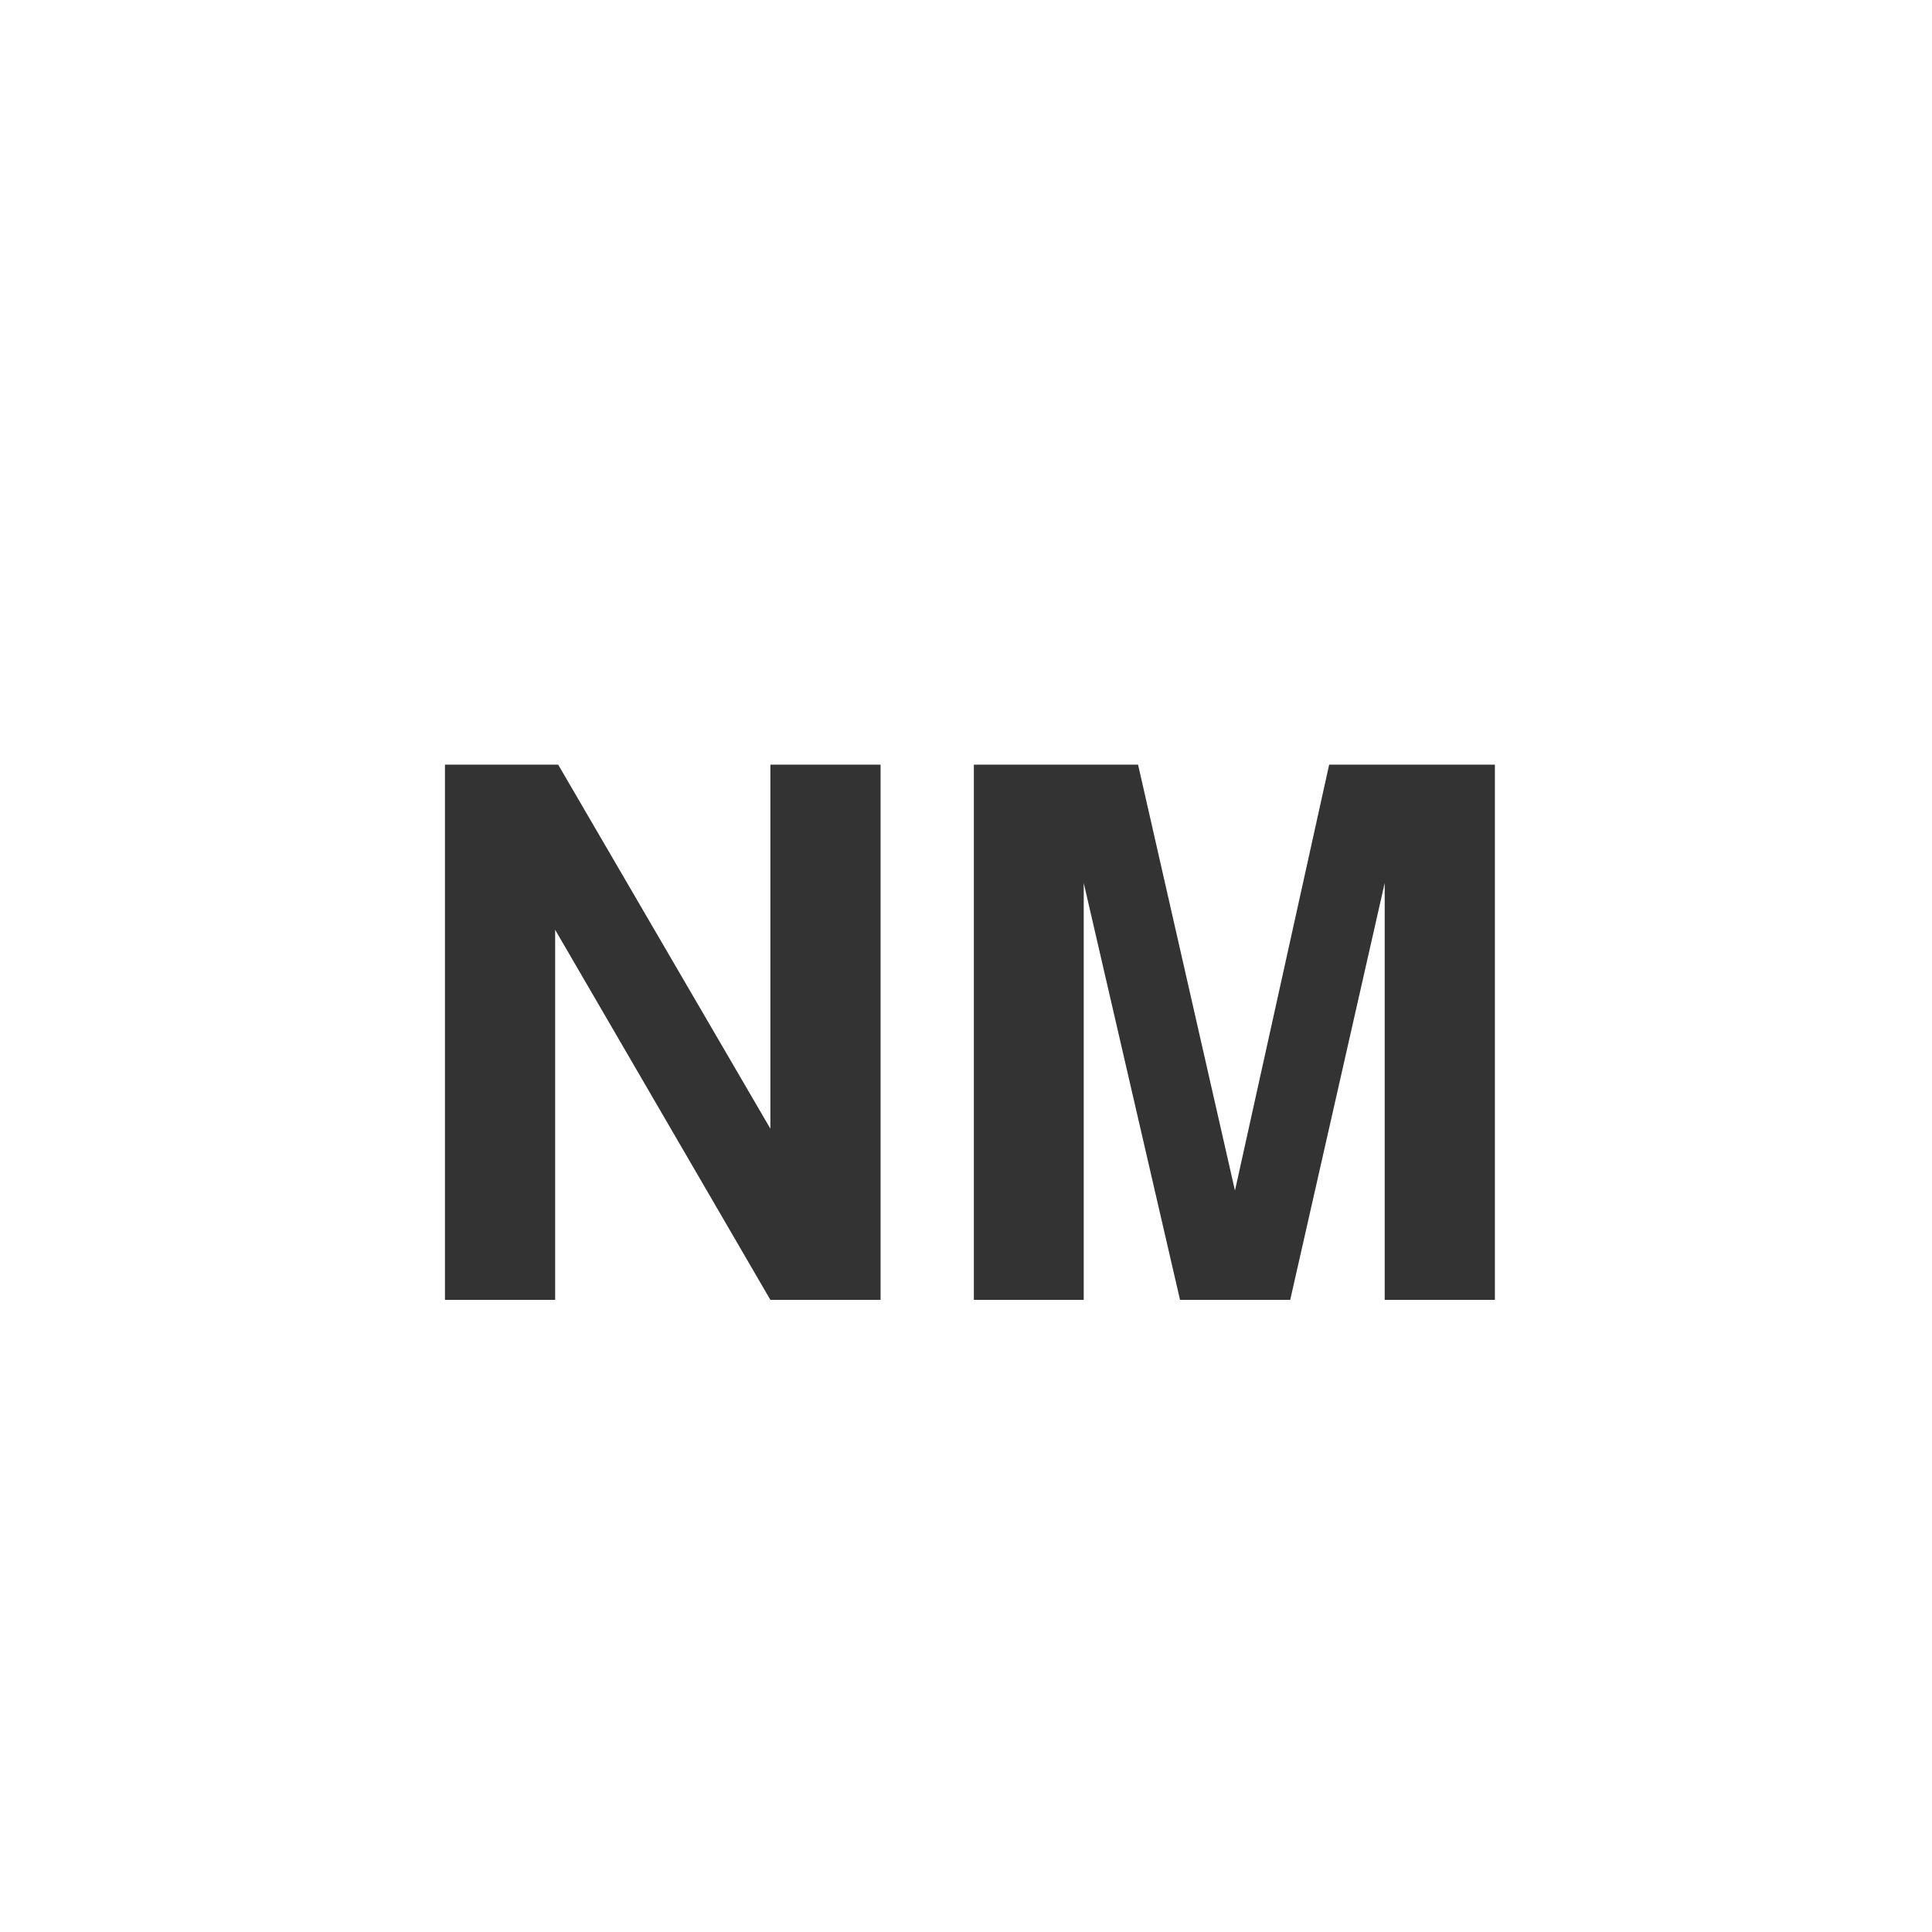
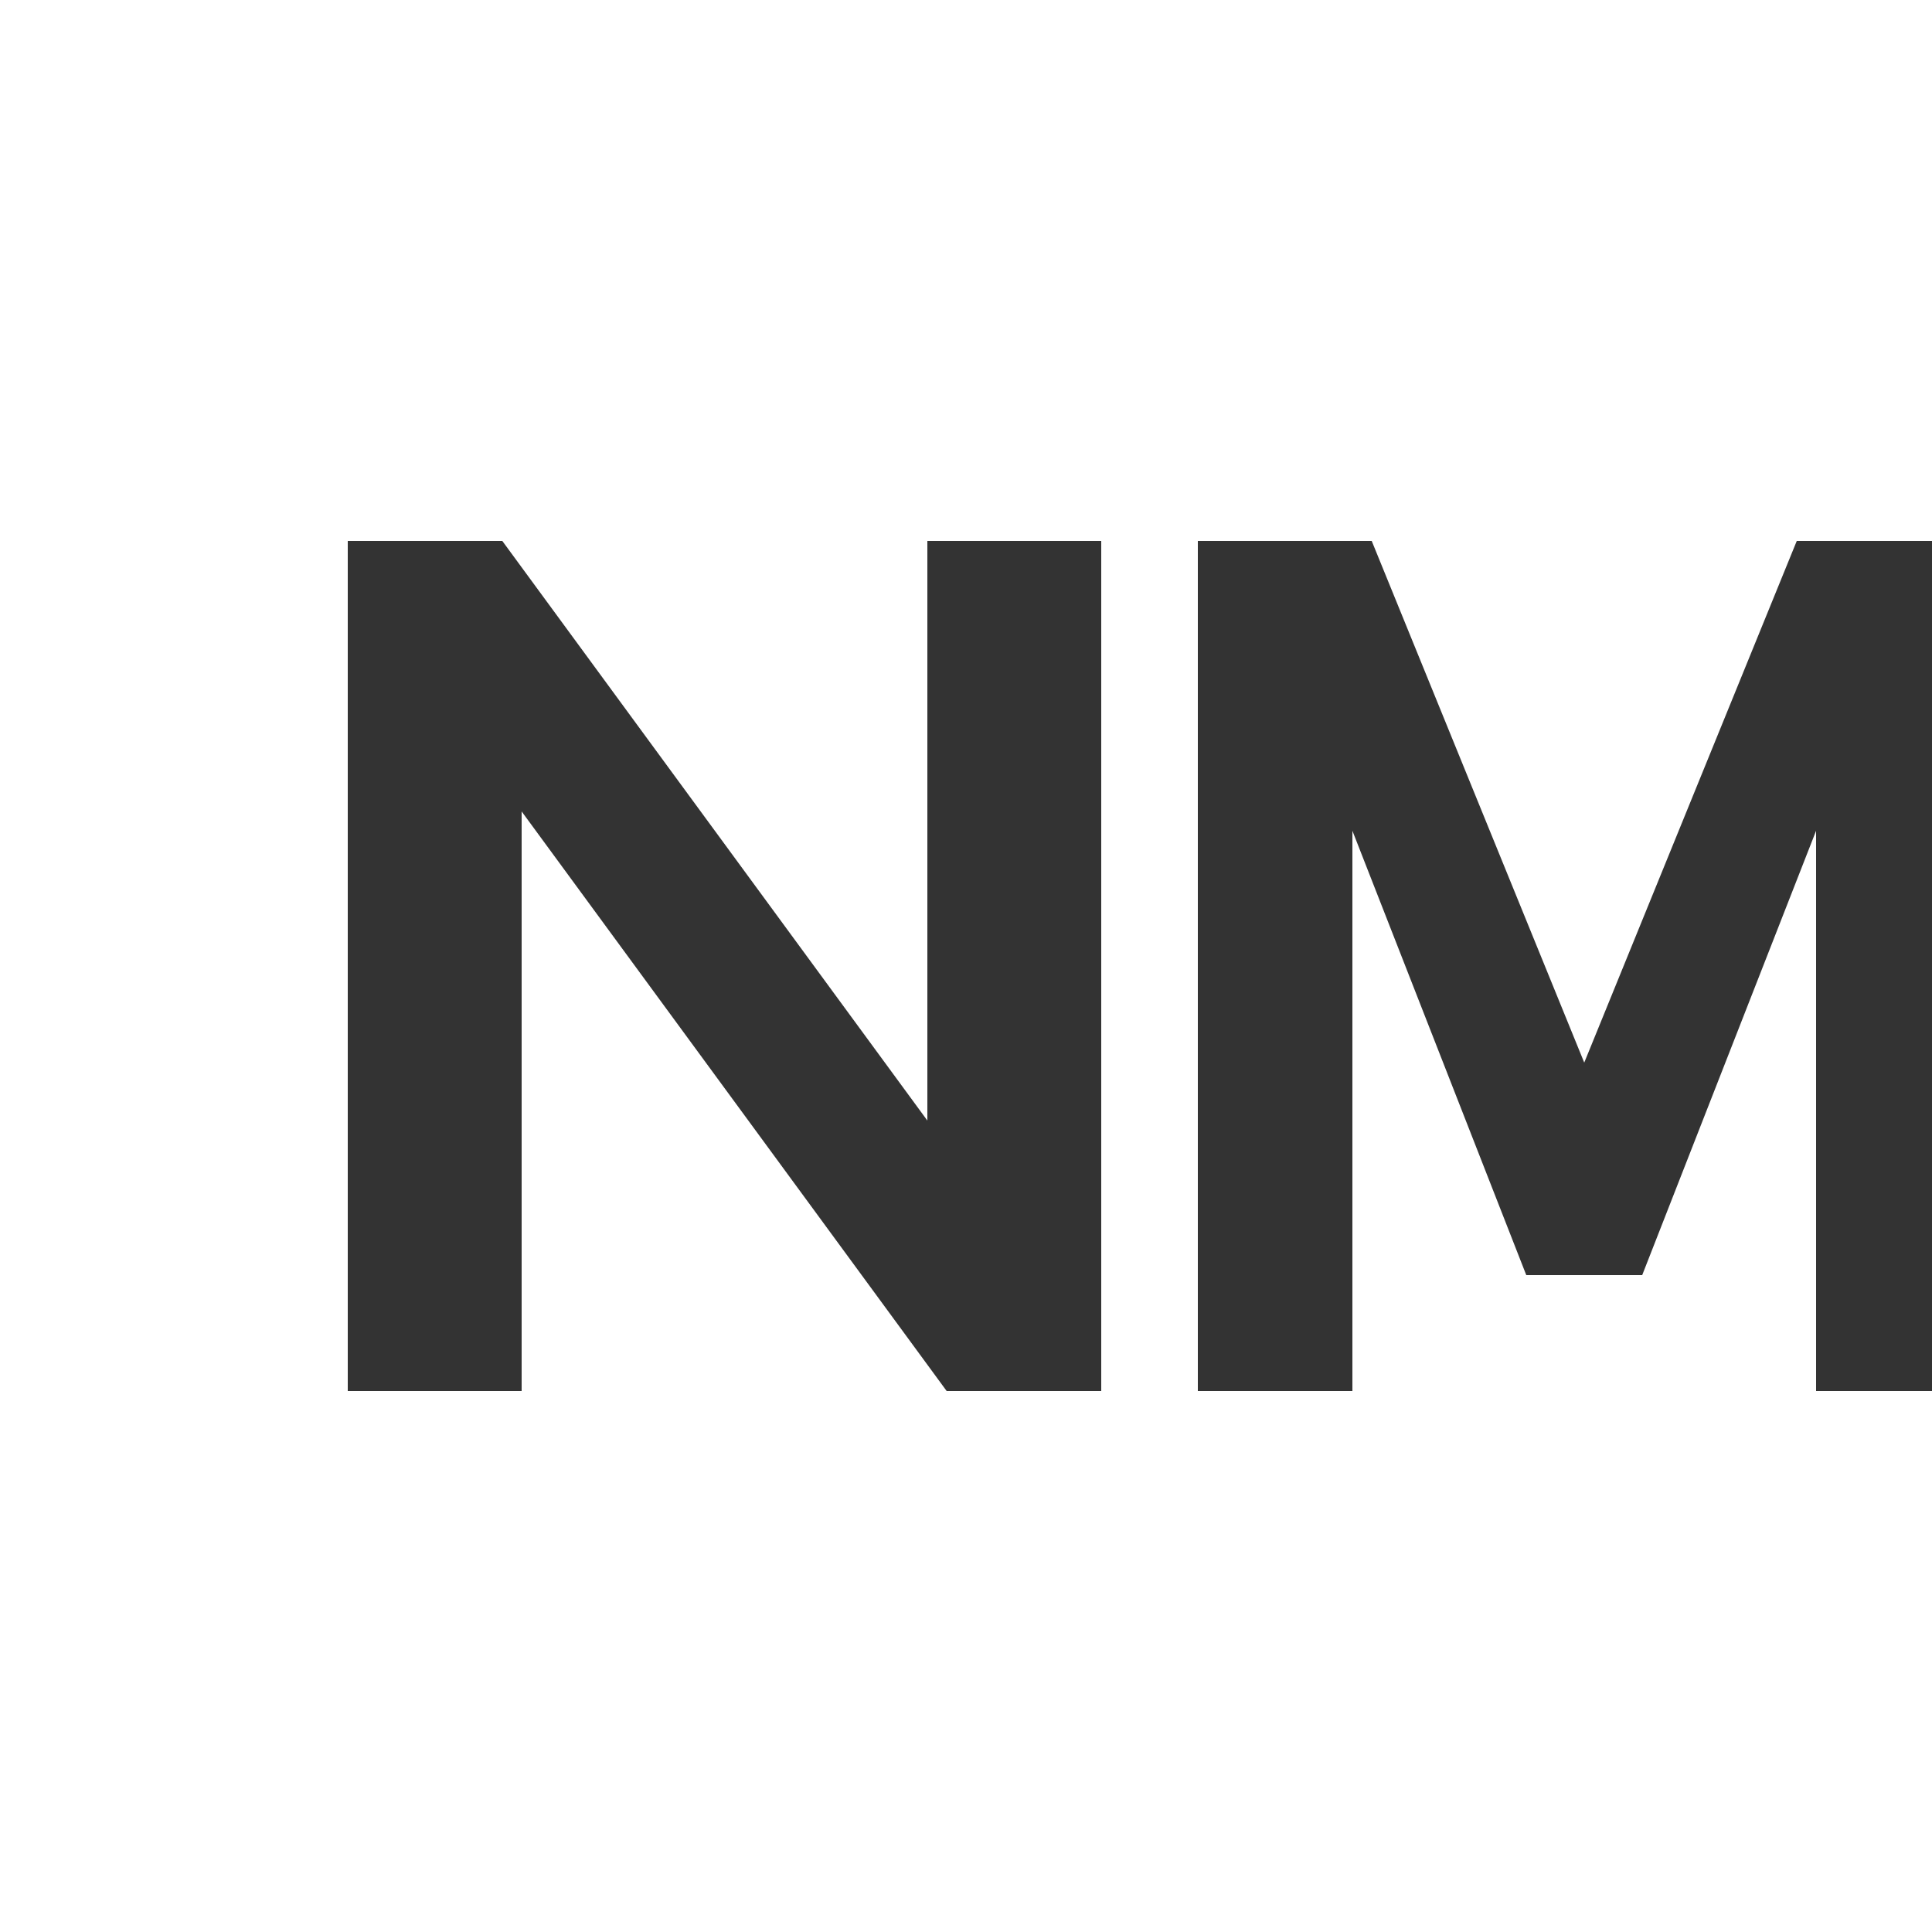
<svg xmlns="http://www.w3.org/2000/svg" viewBox="0 0 100 100">
  <rect width="100" height="100" fill="white" />
-   <text x="50" y="54" text-anchor="middle" dominant-baseline="middle" font-family="Helvetica Neue, Helvetica, Arial, sans-serif" font-size="38" font-weight="600" fill="#333333">
-         NM
-     </text>
+   <path d="M18 72V28h8l22 30V28h9v44h-8L27 42v30z" fill="#333333" />
+   <path d="M62 72V28h9l11 27 11-27h9v44h-8V43L85 66h-6L70 43v29z" fill="#333333" />
</svg>
